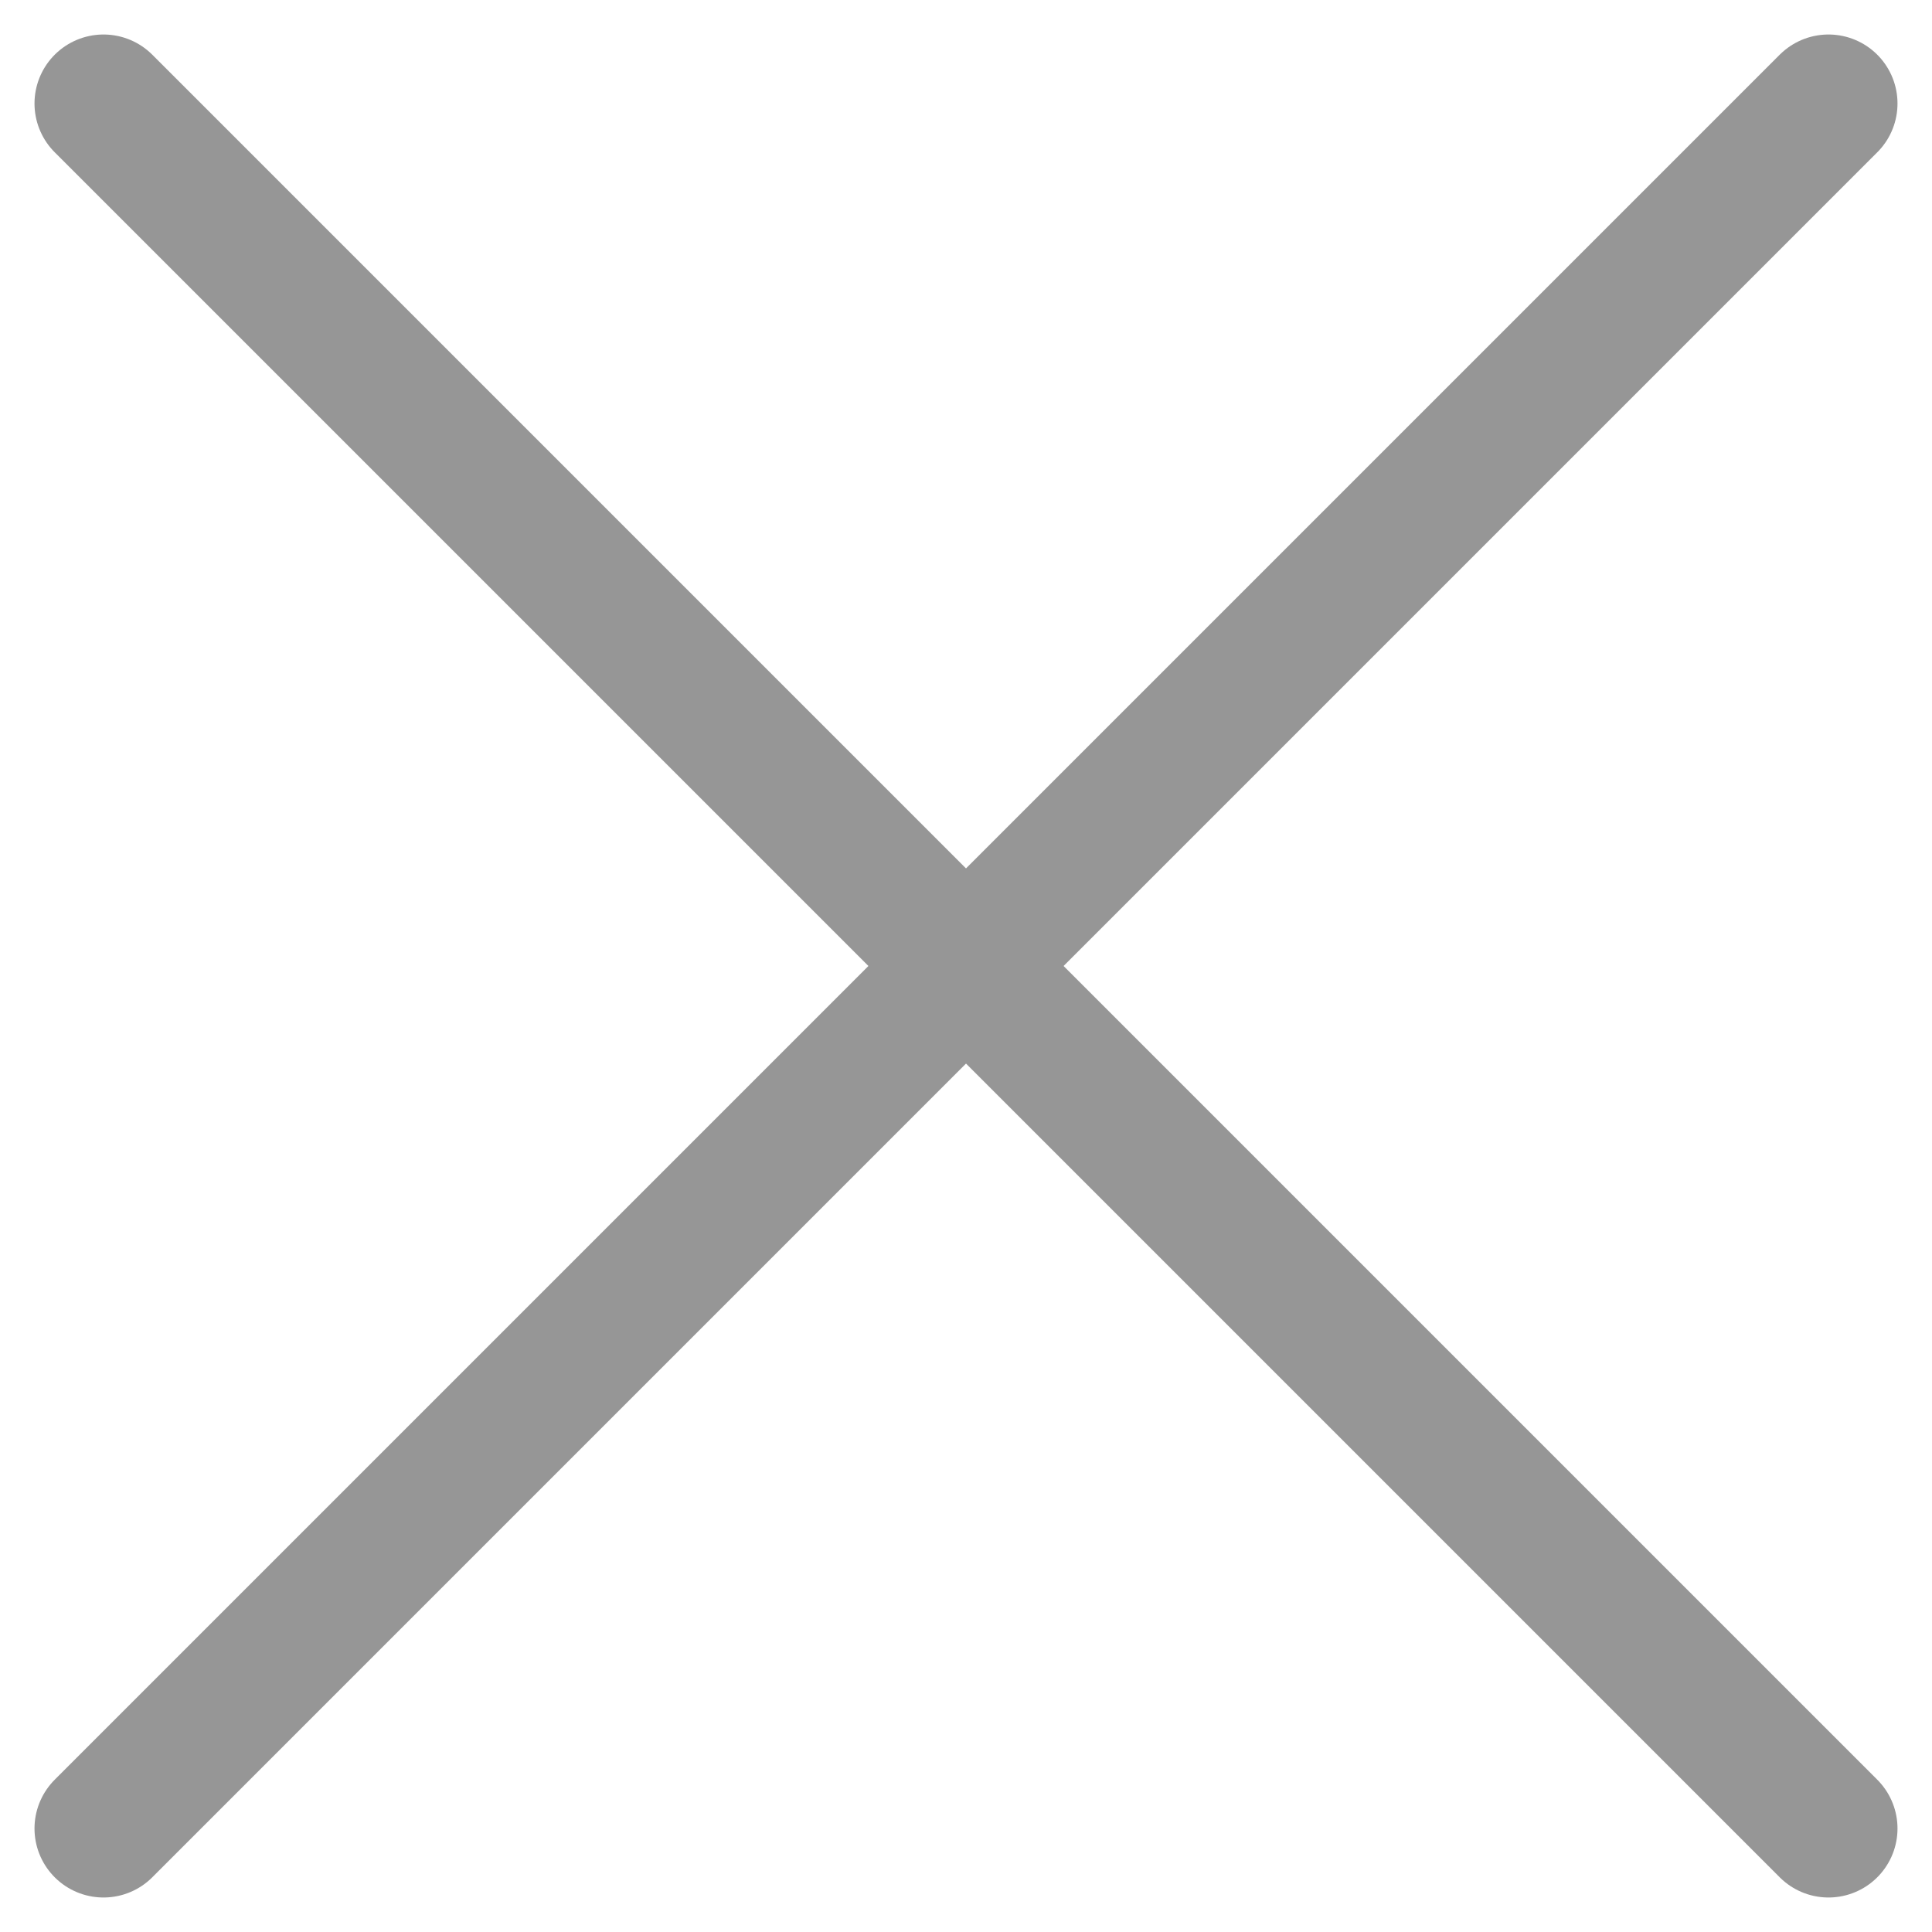
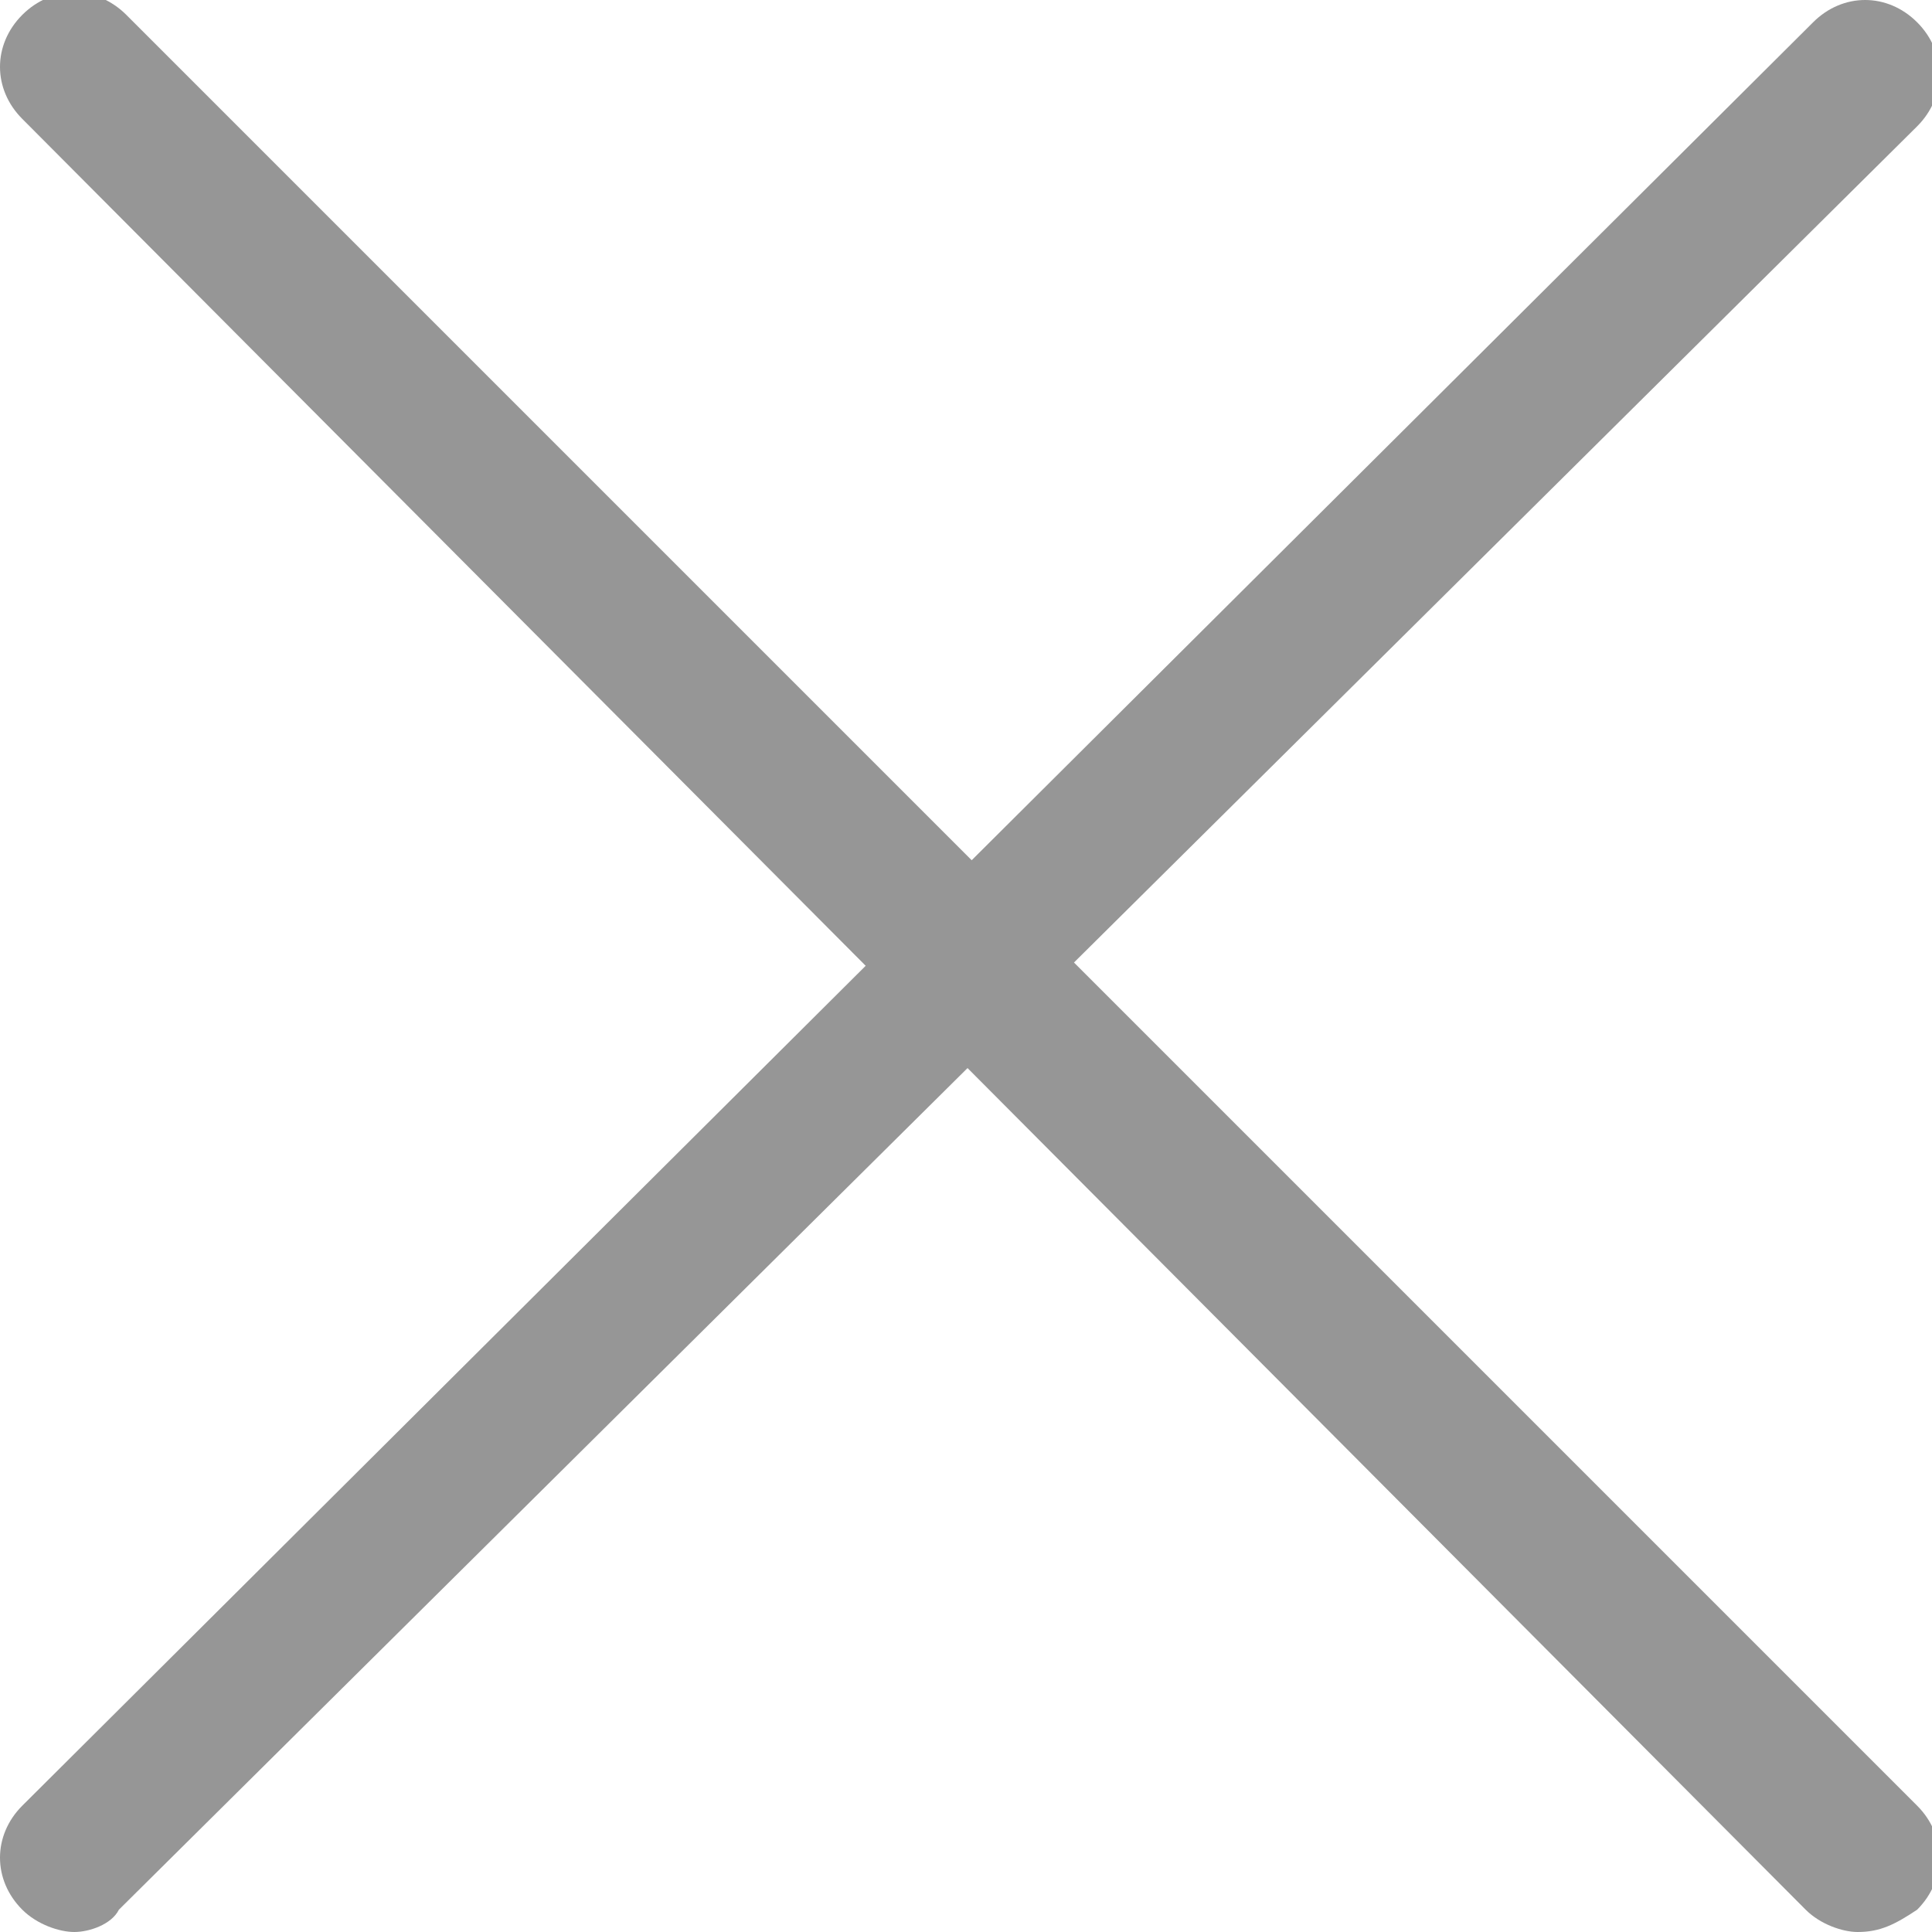
- <svg xmlns="http://www.w3.org/2000/svg" id="Layer_1" data-name="Layer 1" viewBox="0 0 28 28">
-   <defs>
-     <style>.cls-1{fill:none;stroke:#969696;stroke-linecap:round;stroke-linejoin:round;stroke-width:2px;}</style>
-   </defs>
-   <line class="cls-1" x1="1.5" y1="1.5" x2="26.5" y2="26.5" />
-   <line class="cls-1" x1="1.5" y1="26.5" x2="26.5" y2="1.5" />
+ <svg xmlns="http://www.w3.org/2000/svg" version="1.1" id="Layer_1" x="0px" y="0px" viewBox="0 0 26 26" style="enable-background:new 0 0 26 26;" xml:space="preserve">
+   <style type="text/css">
+ 	.st0{fill:#969696;}
+ </style>
+   <path class="st0" d="M25,26c-0.2,0-0.5-0.1-0.7-0.3L0.3,1.6c-0.4-0.4-0.4-1,0-1.4s1-0.4,1.4,0l24.1,24.1c0.4,0.4,0.4,1,0,1.4  C25.5,25.9,25.3,26,25,26z" />
+   <path class="st0" d="M1,26c-0.2,0-0.5-0.1-0.7-0.3c-0.4-0.4-0.4-1,0-1.4L24.4,0.3c0.4-0.4,1-0.4,1.4,0s0.4,1,0,1.4L1.6,25.7  C1.5,25.9,1.2,26,1,26z" />
</svg>
